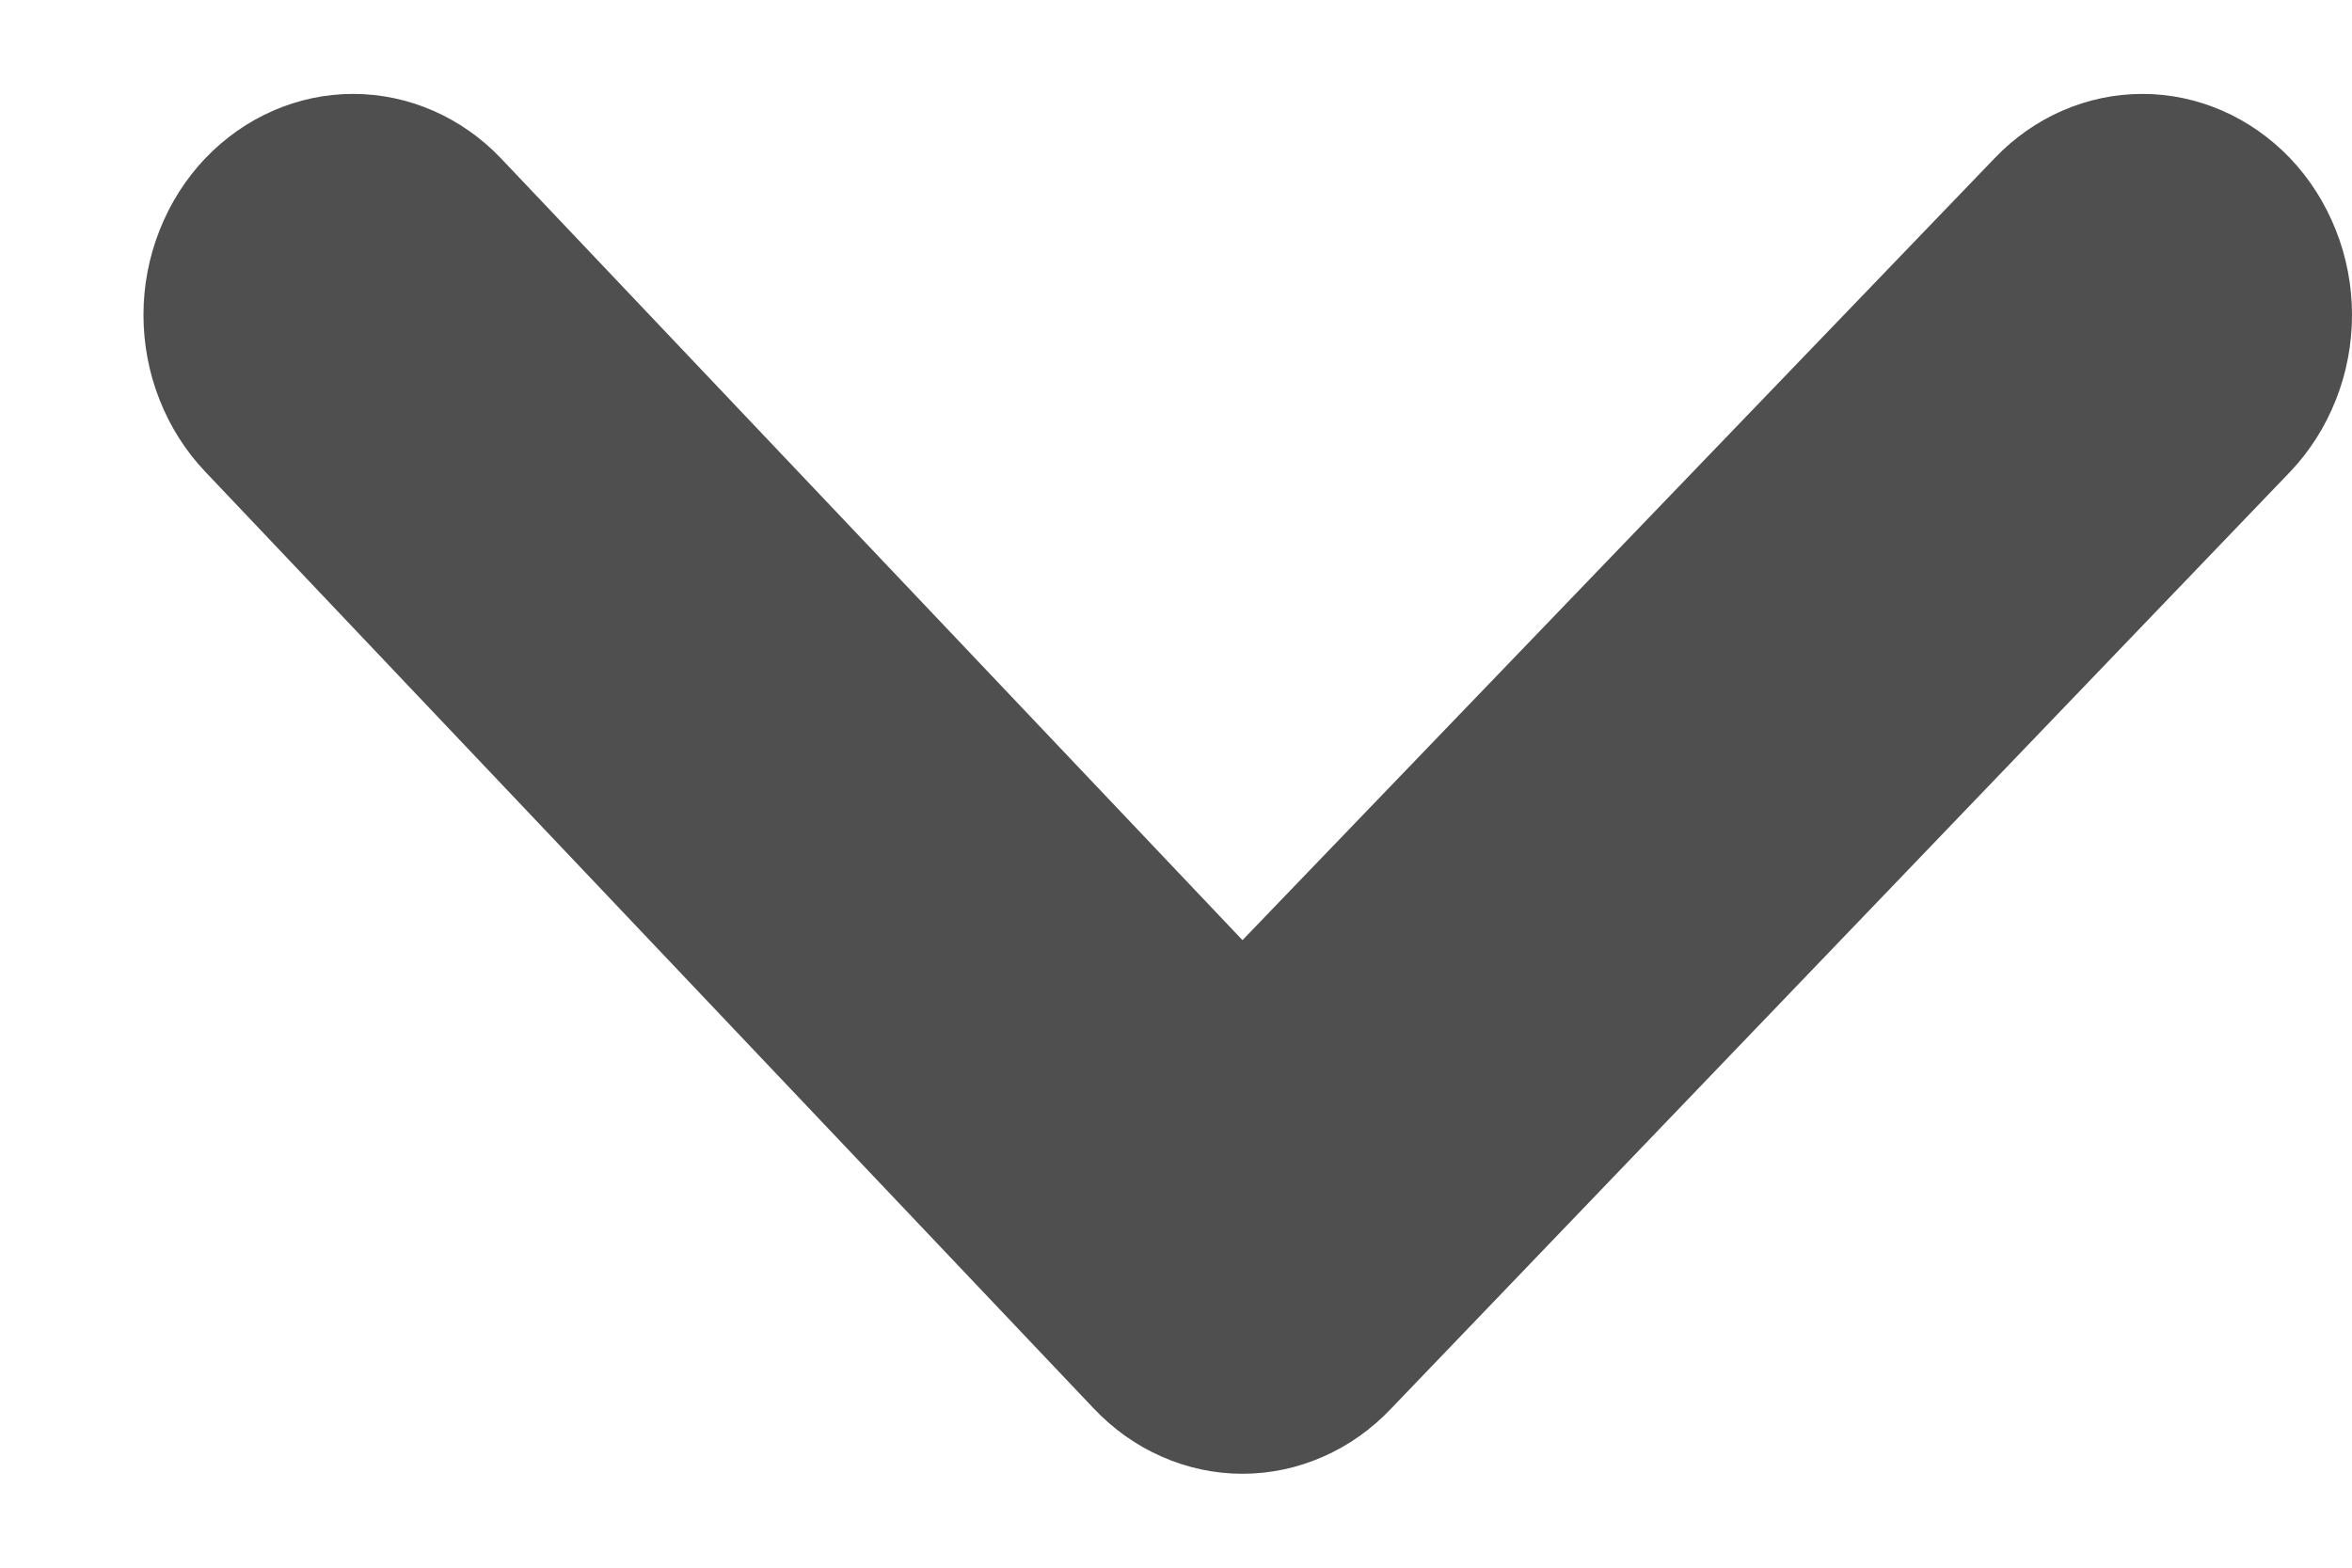
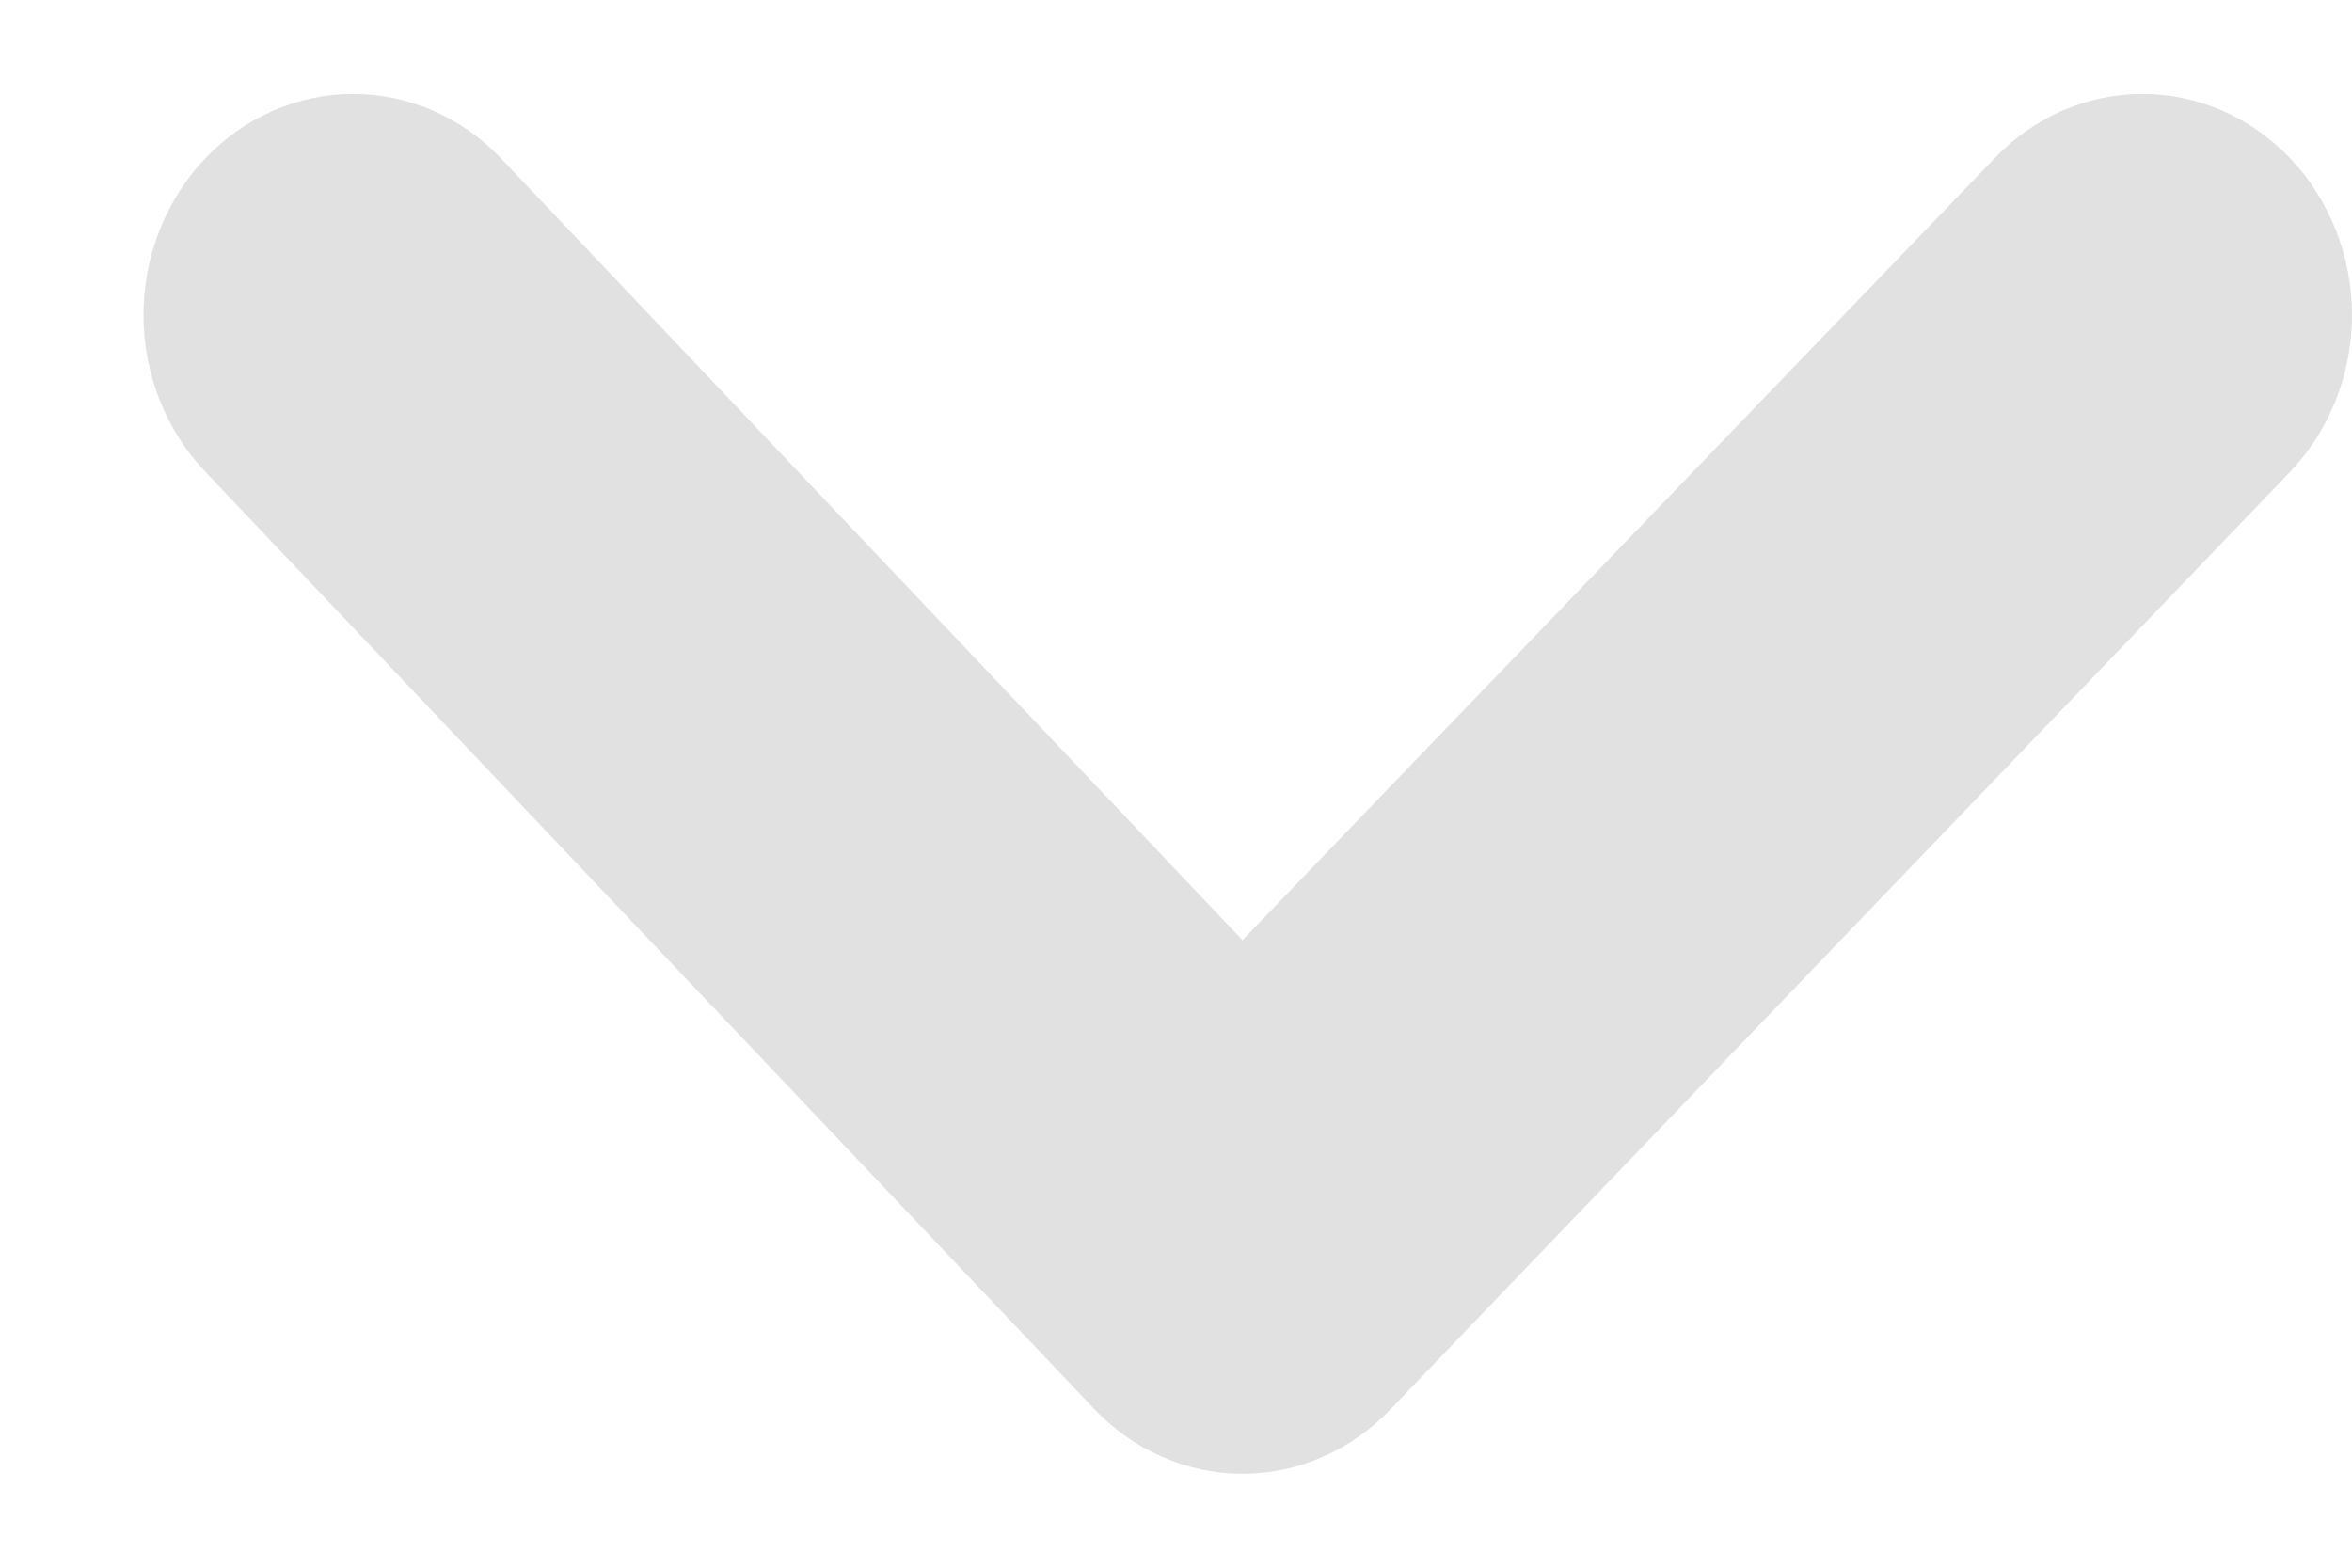
<svg xmlns="http://www.w3.org/2000/svg" width="15" height="10" viewBox="0 0 15 10" fill="none">
-   <path d="M14.605 1.009C14.354 0.747 14.016 0.599 13.663 0.599C13.31 0.599 12.971 0.747 12.721 1.009L7.924 5.997L3.194 1.009C2.944 0.747 2.605 0.599 2.252 0.599C1.899 0.599 1.561 0.747 1.31 1.009C1.185 1.14 1.086 1.296 1.018 1.468C0.95 1.639 0.915 1.823 0.915 2.009C0.915 2.195 0.95 2.38 1.018 2.551C1.086 2.723 1.185 2.879 1.31 3.01L6.975 8.984C7.1 9.116 7.247 9.221 7.41 9.292C7.573 9.364 7.748 9.401 7.924 9.401C8.1 9.401 8.275 9.364 8.438 9.292C8.601 9.221 8.748 9.116 8.873 8.984L14.605 3.01C14.73 2.879 14.829 2.723 14.897 2.551C14.965 2.38 15 2.195 15 2.009C15 1.823 14.965 1.639 14.897 1.468C14.829 1.296 14.73 1.14 14.605 1.009Z" fill="#4F4F4F" />
+   <path d="M14.605 1.009C14.354 0.747 14.016 0.599 13.663 0.599C13.31 0.599 12.971 0.747 12.721 1.009L7.924 5.997L3.194 1.009C2.944 0.747 2.605 0.599 2.252 0.599C1.899 0.599 1.561 0.747 1.31 1.009C1.185 1.14 1.086 1.296 1.018 1.468C0.95 1.639 0.915 1.823 0.915 2.009C0.915 2.195 0.95 2.38 1.018 2.551C1.086 2.723 1.185 2.879 1.31 3.01L6.975 8.984C7.1 9.116 7.247 9.221 7.41 9.292C7.573 9.364 7.748 9.401 7.924 9.401C8.1 9.401 8.275 9.364 8.438 9.292C8.601 9.221 8.748 9.116 8.873 8.984L14.605 3.01C14.73 2.879 14.829 2.723 14.897 2.551C14.965 2.38 15 2.195 15 2.009C15 1.823 14.965 1.639 14.897 1.468C14.829 1.296 14.73 1.14 14.605 1.009Z" fill="#E1E1E1" />
</svg>
